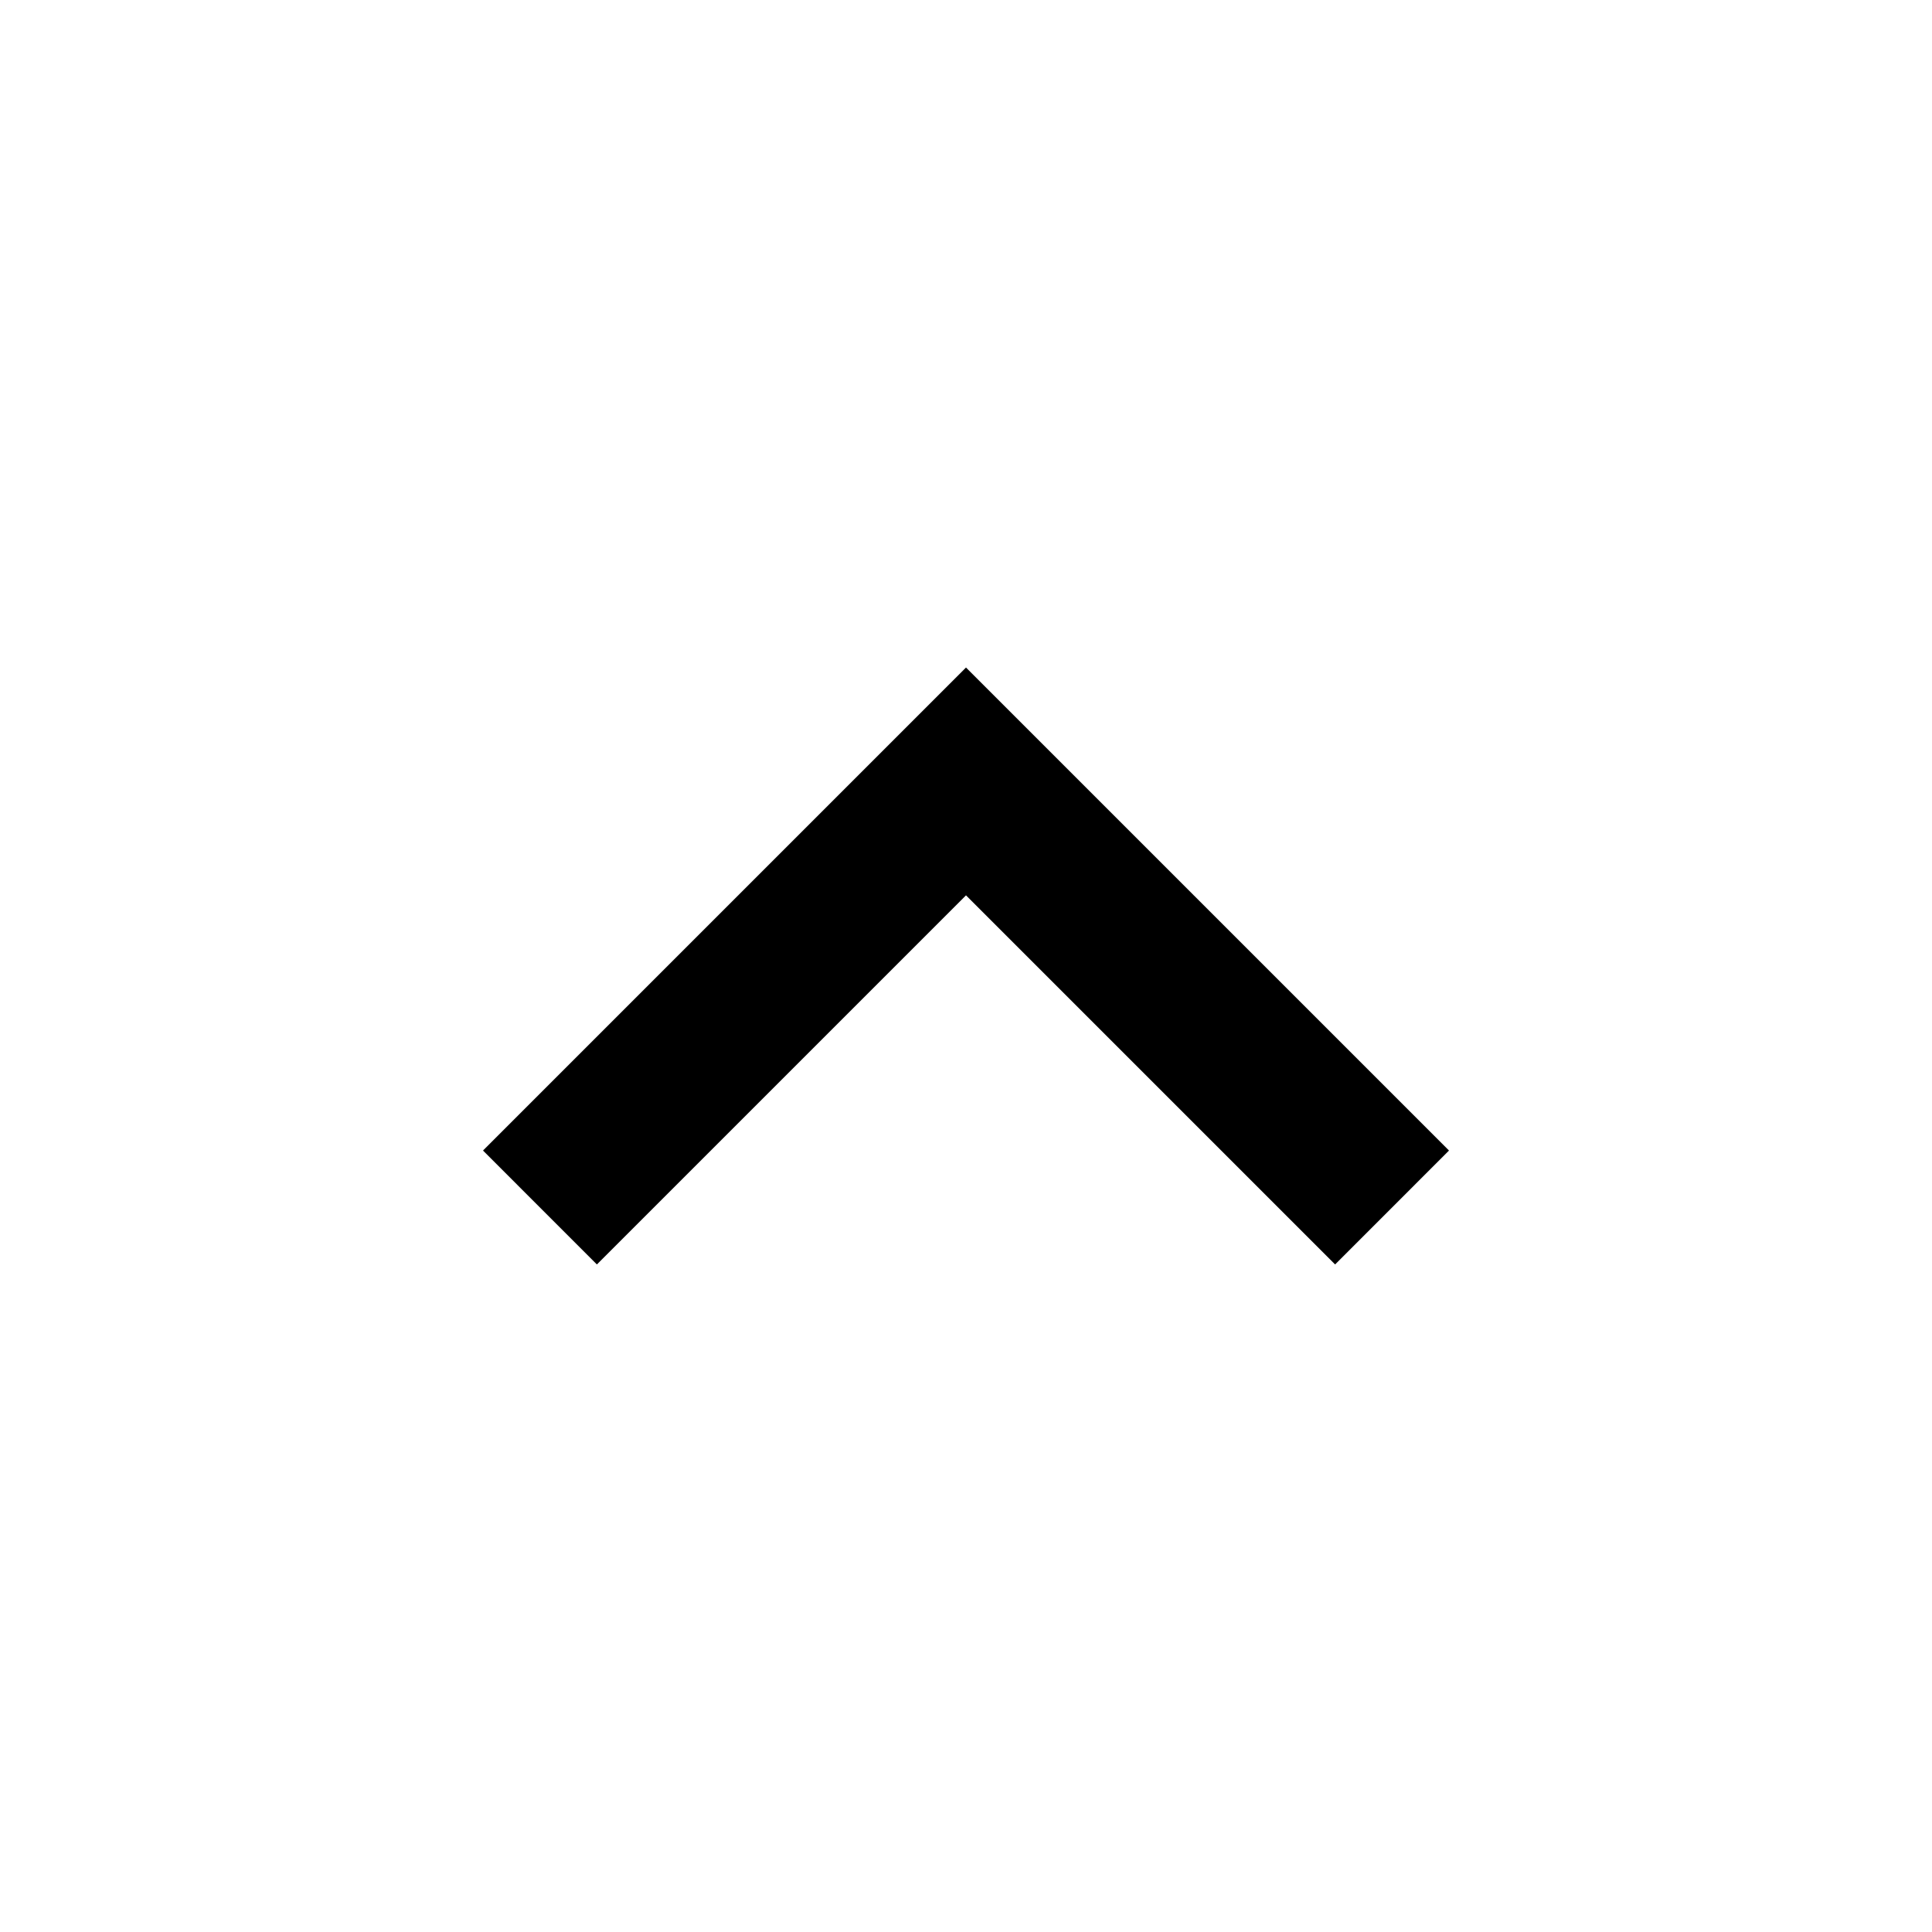
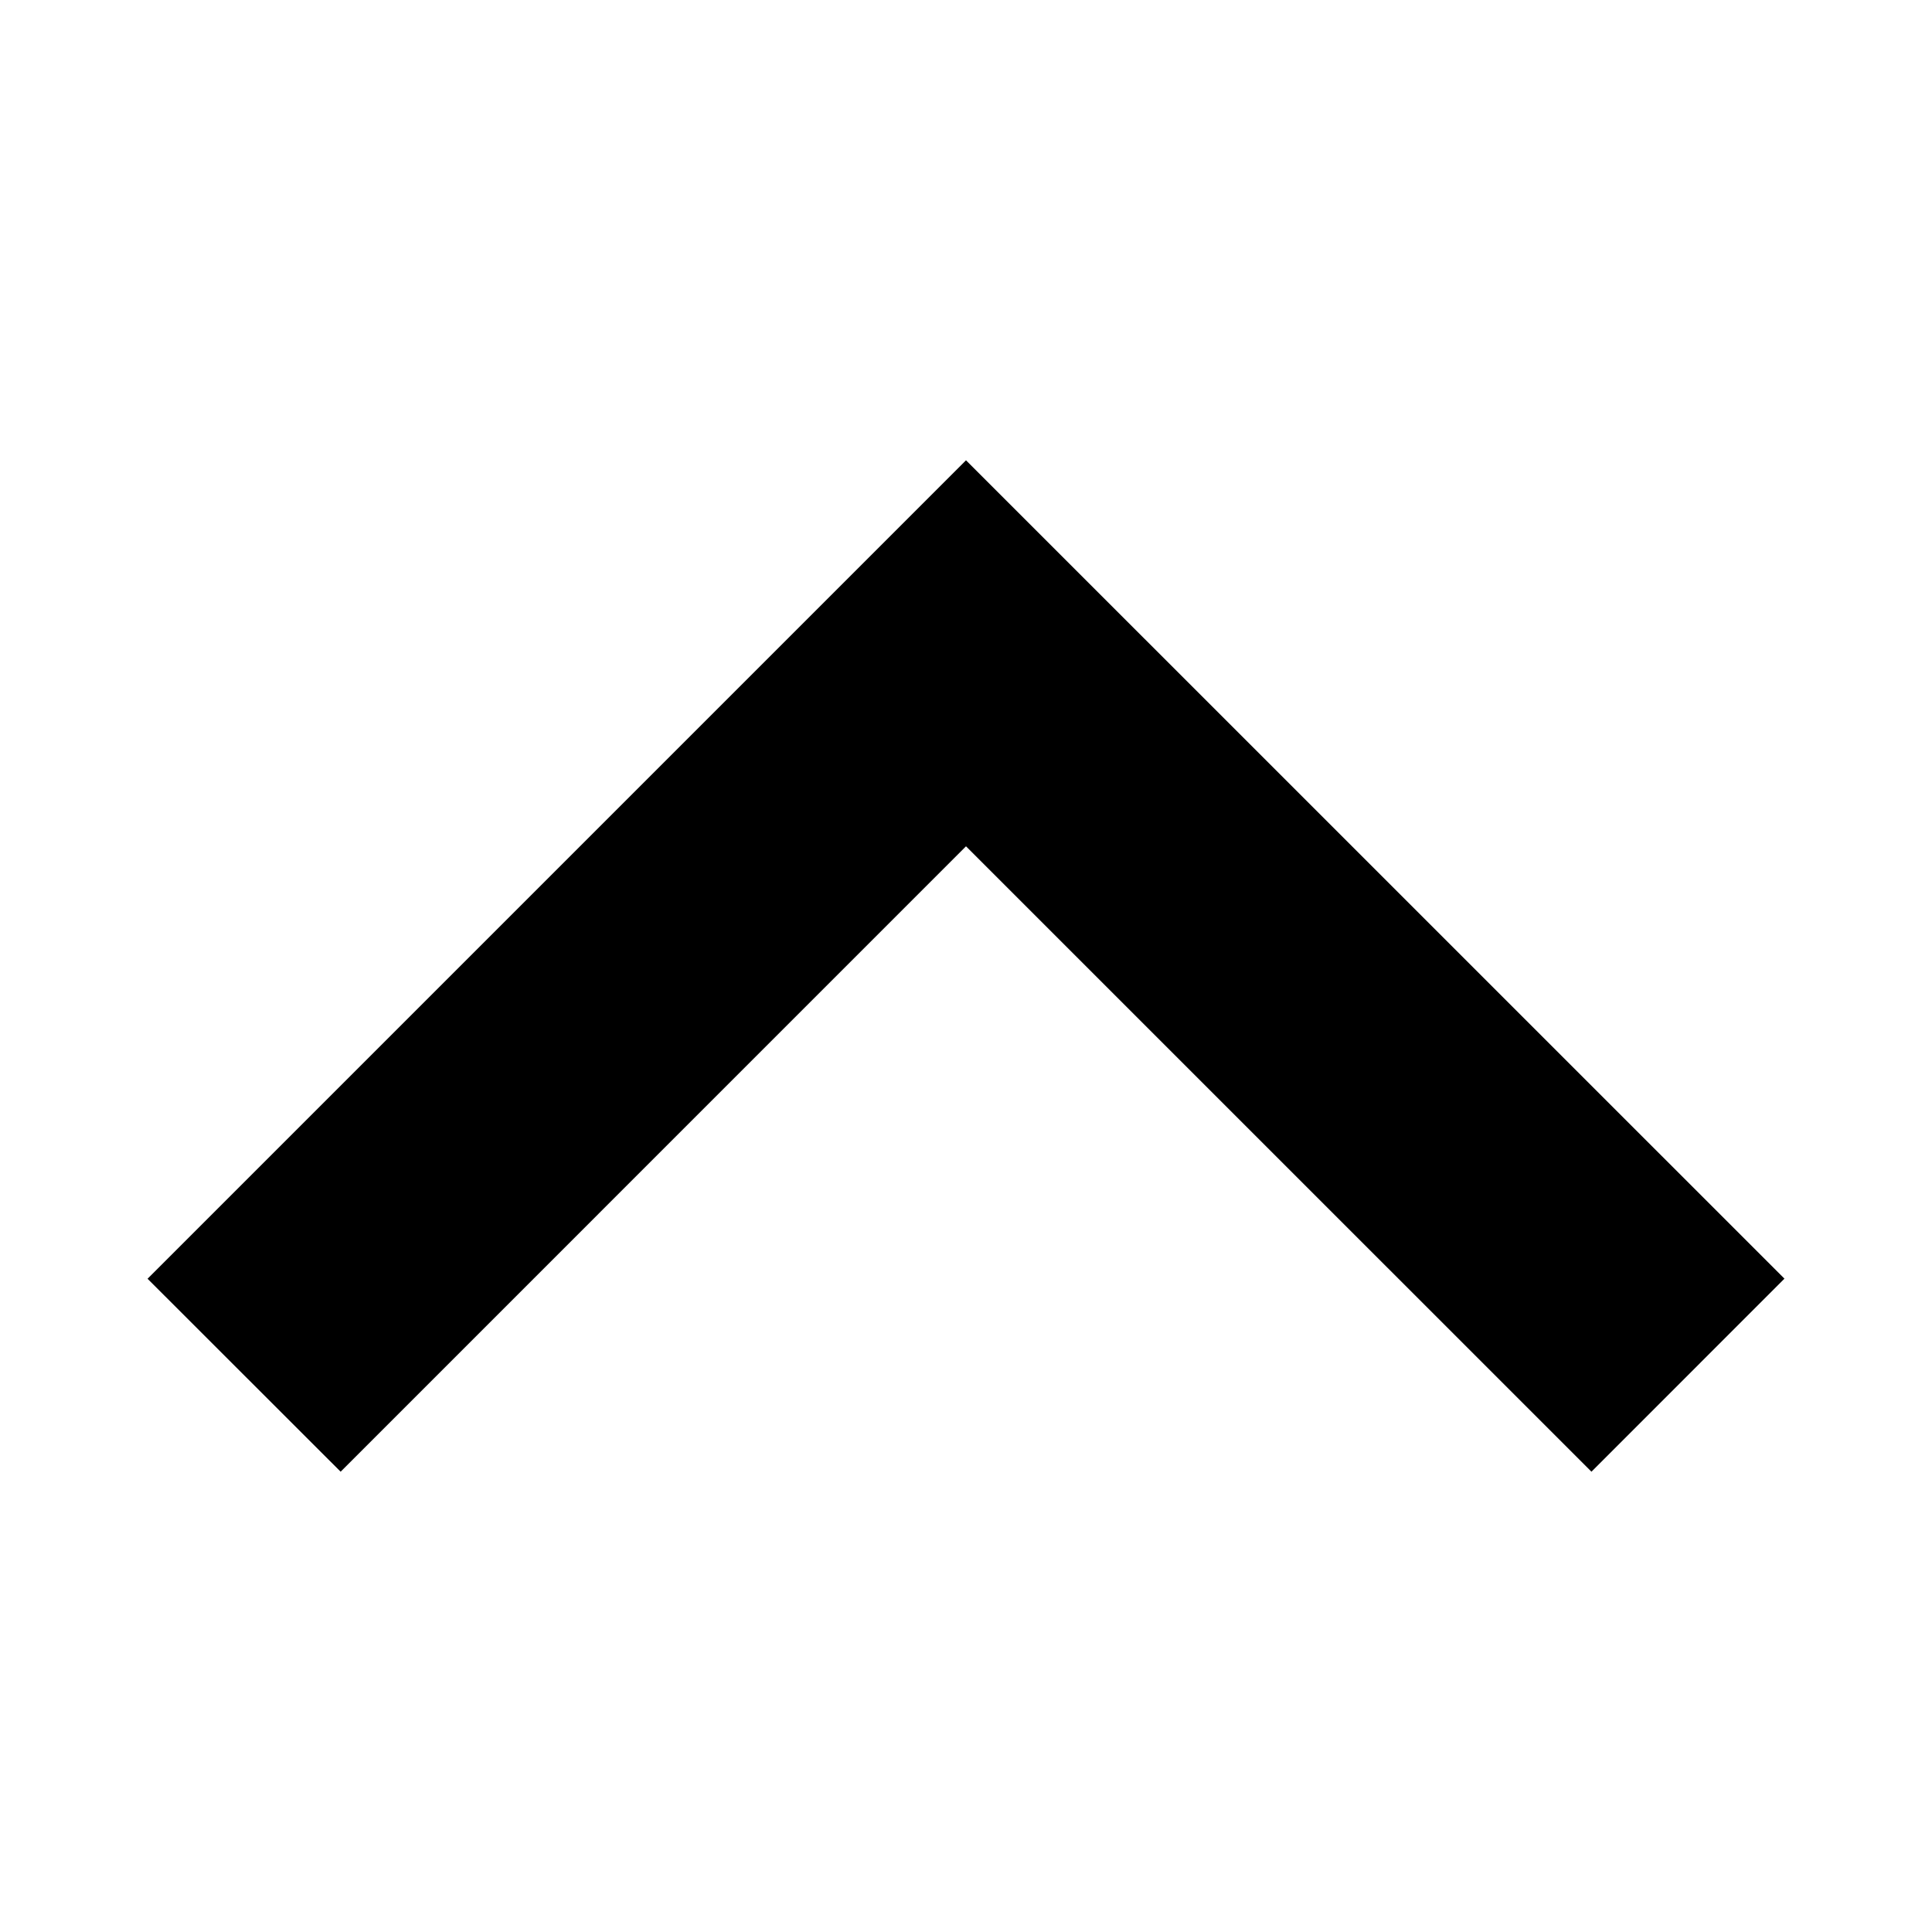
<svg xmlns="http://www.w3.org/2000/svg" version="1.1" id="圖層_1" x="0px" y="0px" width="48px" height="48px" viewBox="0 0 48 48" enable-background="new 0 0 48 48" xml:space="preserve">
-   <path d="M36,28.585l-12-12l-12,12l2.83,2.83l9.17-9.17l9.17,9.17L36,28.585z" />
+   <path d="M8.463,36.564L24,21.026l15.539,15.538l4.795-4.796L24,11.436L3.666,31.77L8.463,36.564z" />
  <path fill="none" d="M0-0.5h48v48H0V-0.5z" />
</svg>
